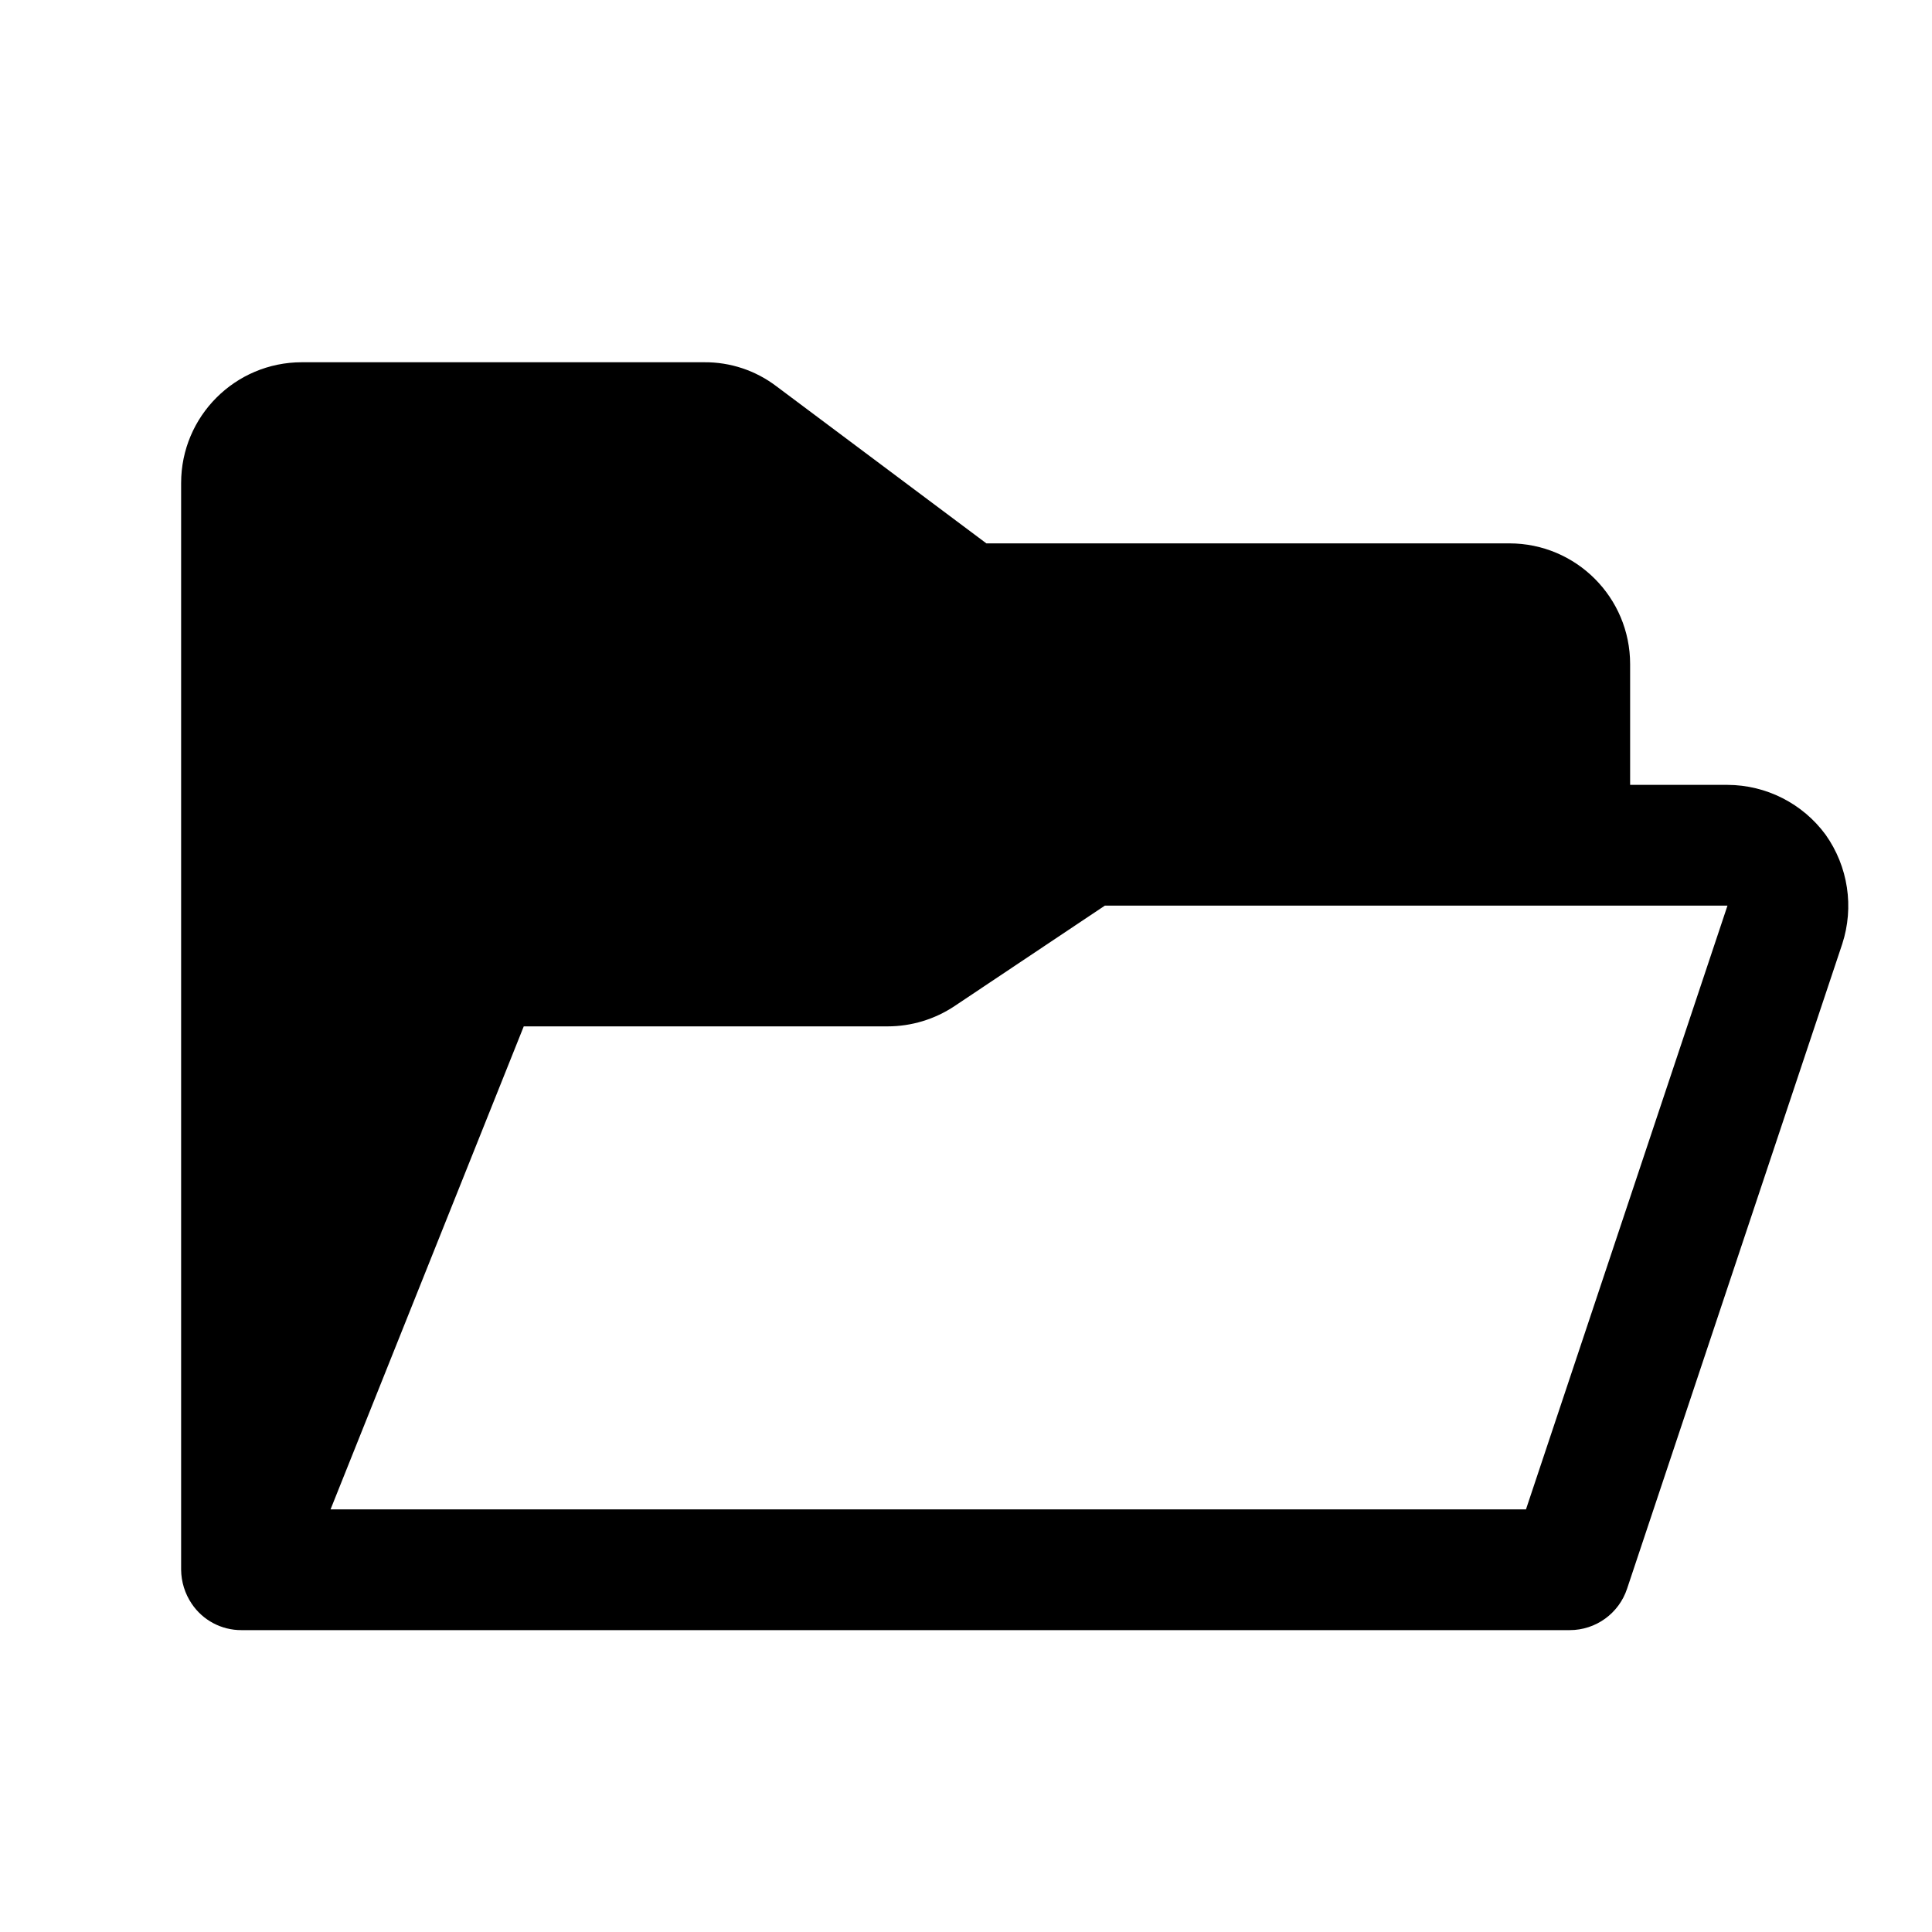
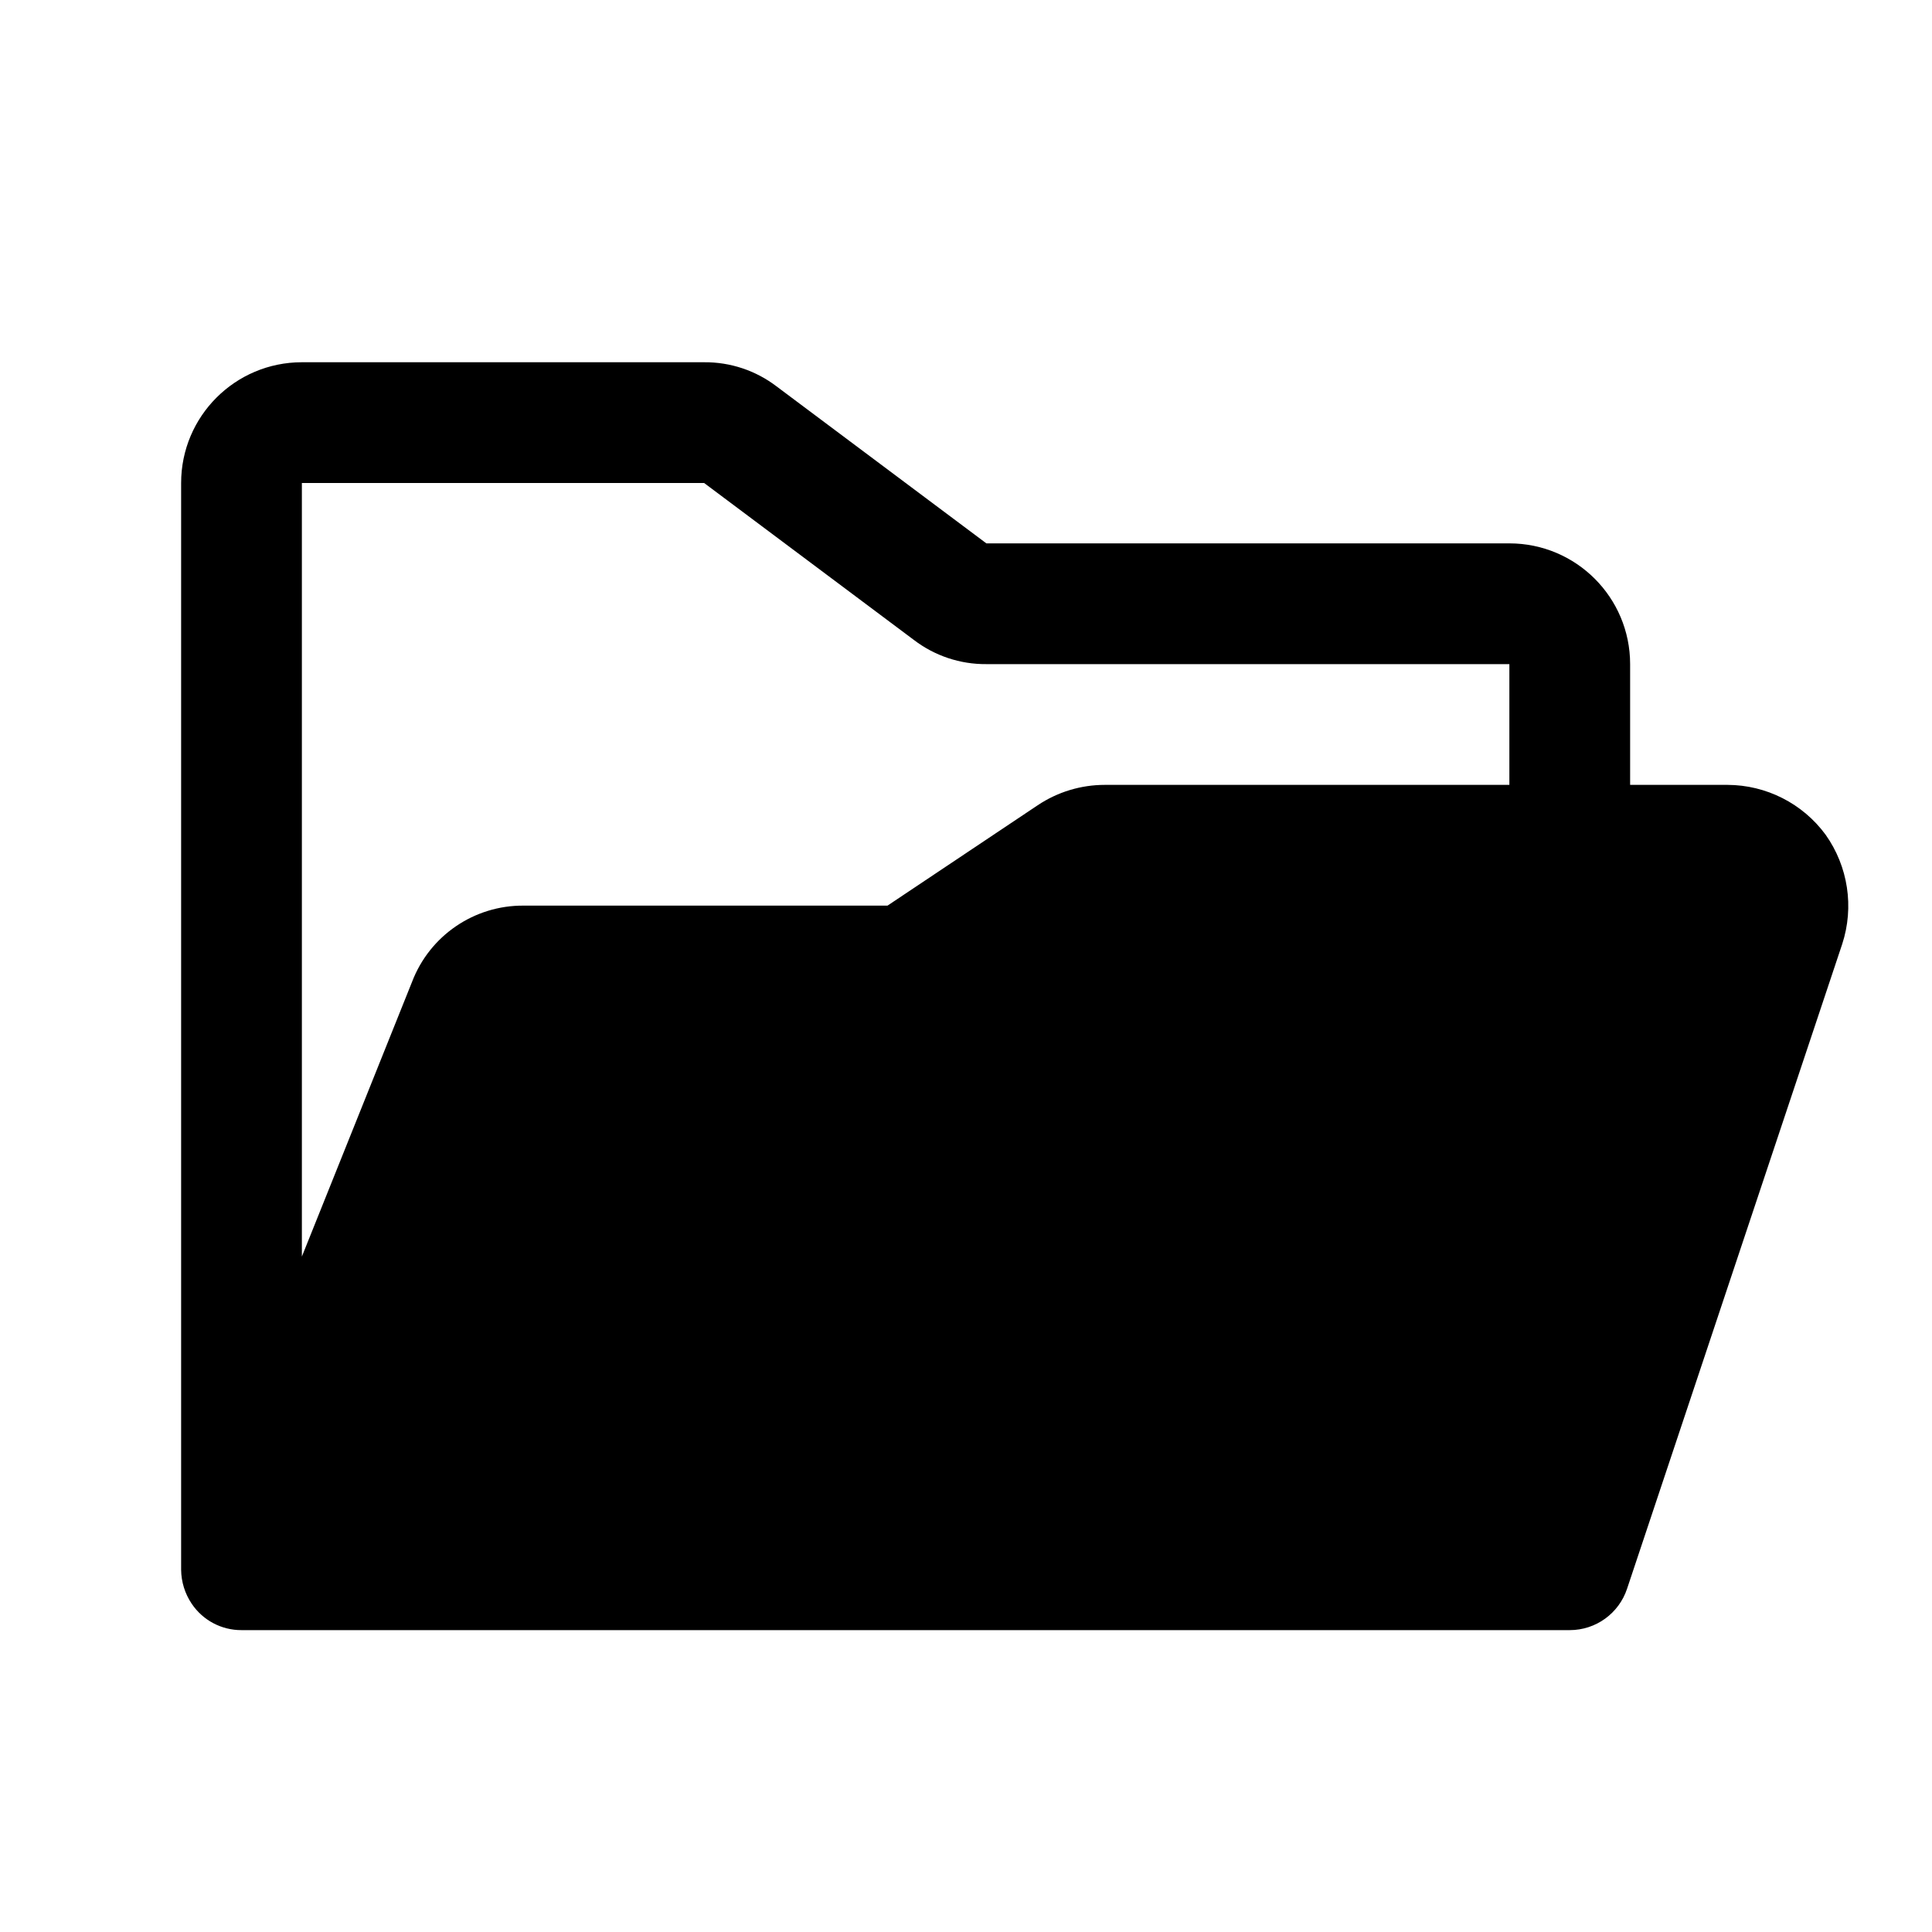
<svg xmlns="http://www.w3.org/2000/svg" viewBox="0 0 256 256">
  <rect width="256" height="256" fill="none" />
-   <path d="M241.9,110.6a16.2,16.2,0,0,0-13-6.6H216V88a16,16,0,0,0-16-16H130.7L102.9,51.2A15.6,15.6,0,0,0,93.3,48H40A16,16,0,0,0,24,64V208h0a8.2,8.2,0,0,0,1.4,4.5A7.9,7.9,0,0,0,32,216H208a8,8,0,0,0,7.6-5.5l28.5-85.4A16.3,16.3,0,0,0,241.9,110.6ZM202.2,200H43.8l25.6-64h48.2a16,16,0,0,0,8.9-2.7L146.4,120h82.5Z" />
+   <path d="M241.9,110.6a16.2,16.2,0,0,0-13-6.6H216V88a16,16,0,0,0-16-16H130.7L102.9,51.2A15.6,15.6,0,0,0,93.3,48H40A16,16,0,0,0,24,64V208h0a8.2,8.2,0,0,0,1.4,4.5A7.9,7.9,0,0,0,32,216H208a8,8,0,0,0,7.6-5.5l28.5-85.4A16.3,16.3,0,0,0,241.9,110.6ZM93.3,64l27.8,20.8a15.6,15.6,0,0,0,9.6,3.2H200v16H146.4a16,16,0,0,0-8.9,2.7L117.6,120H69.4a15.7,15.7,0,0,0-14.8,10.1L40,166.5V64Z" />
</svg>
